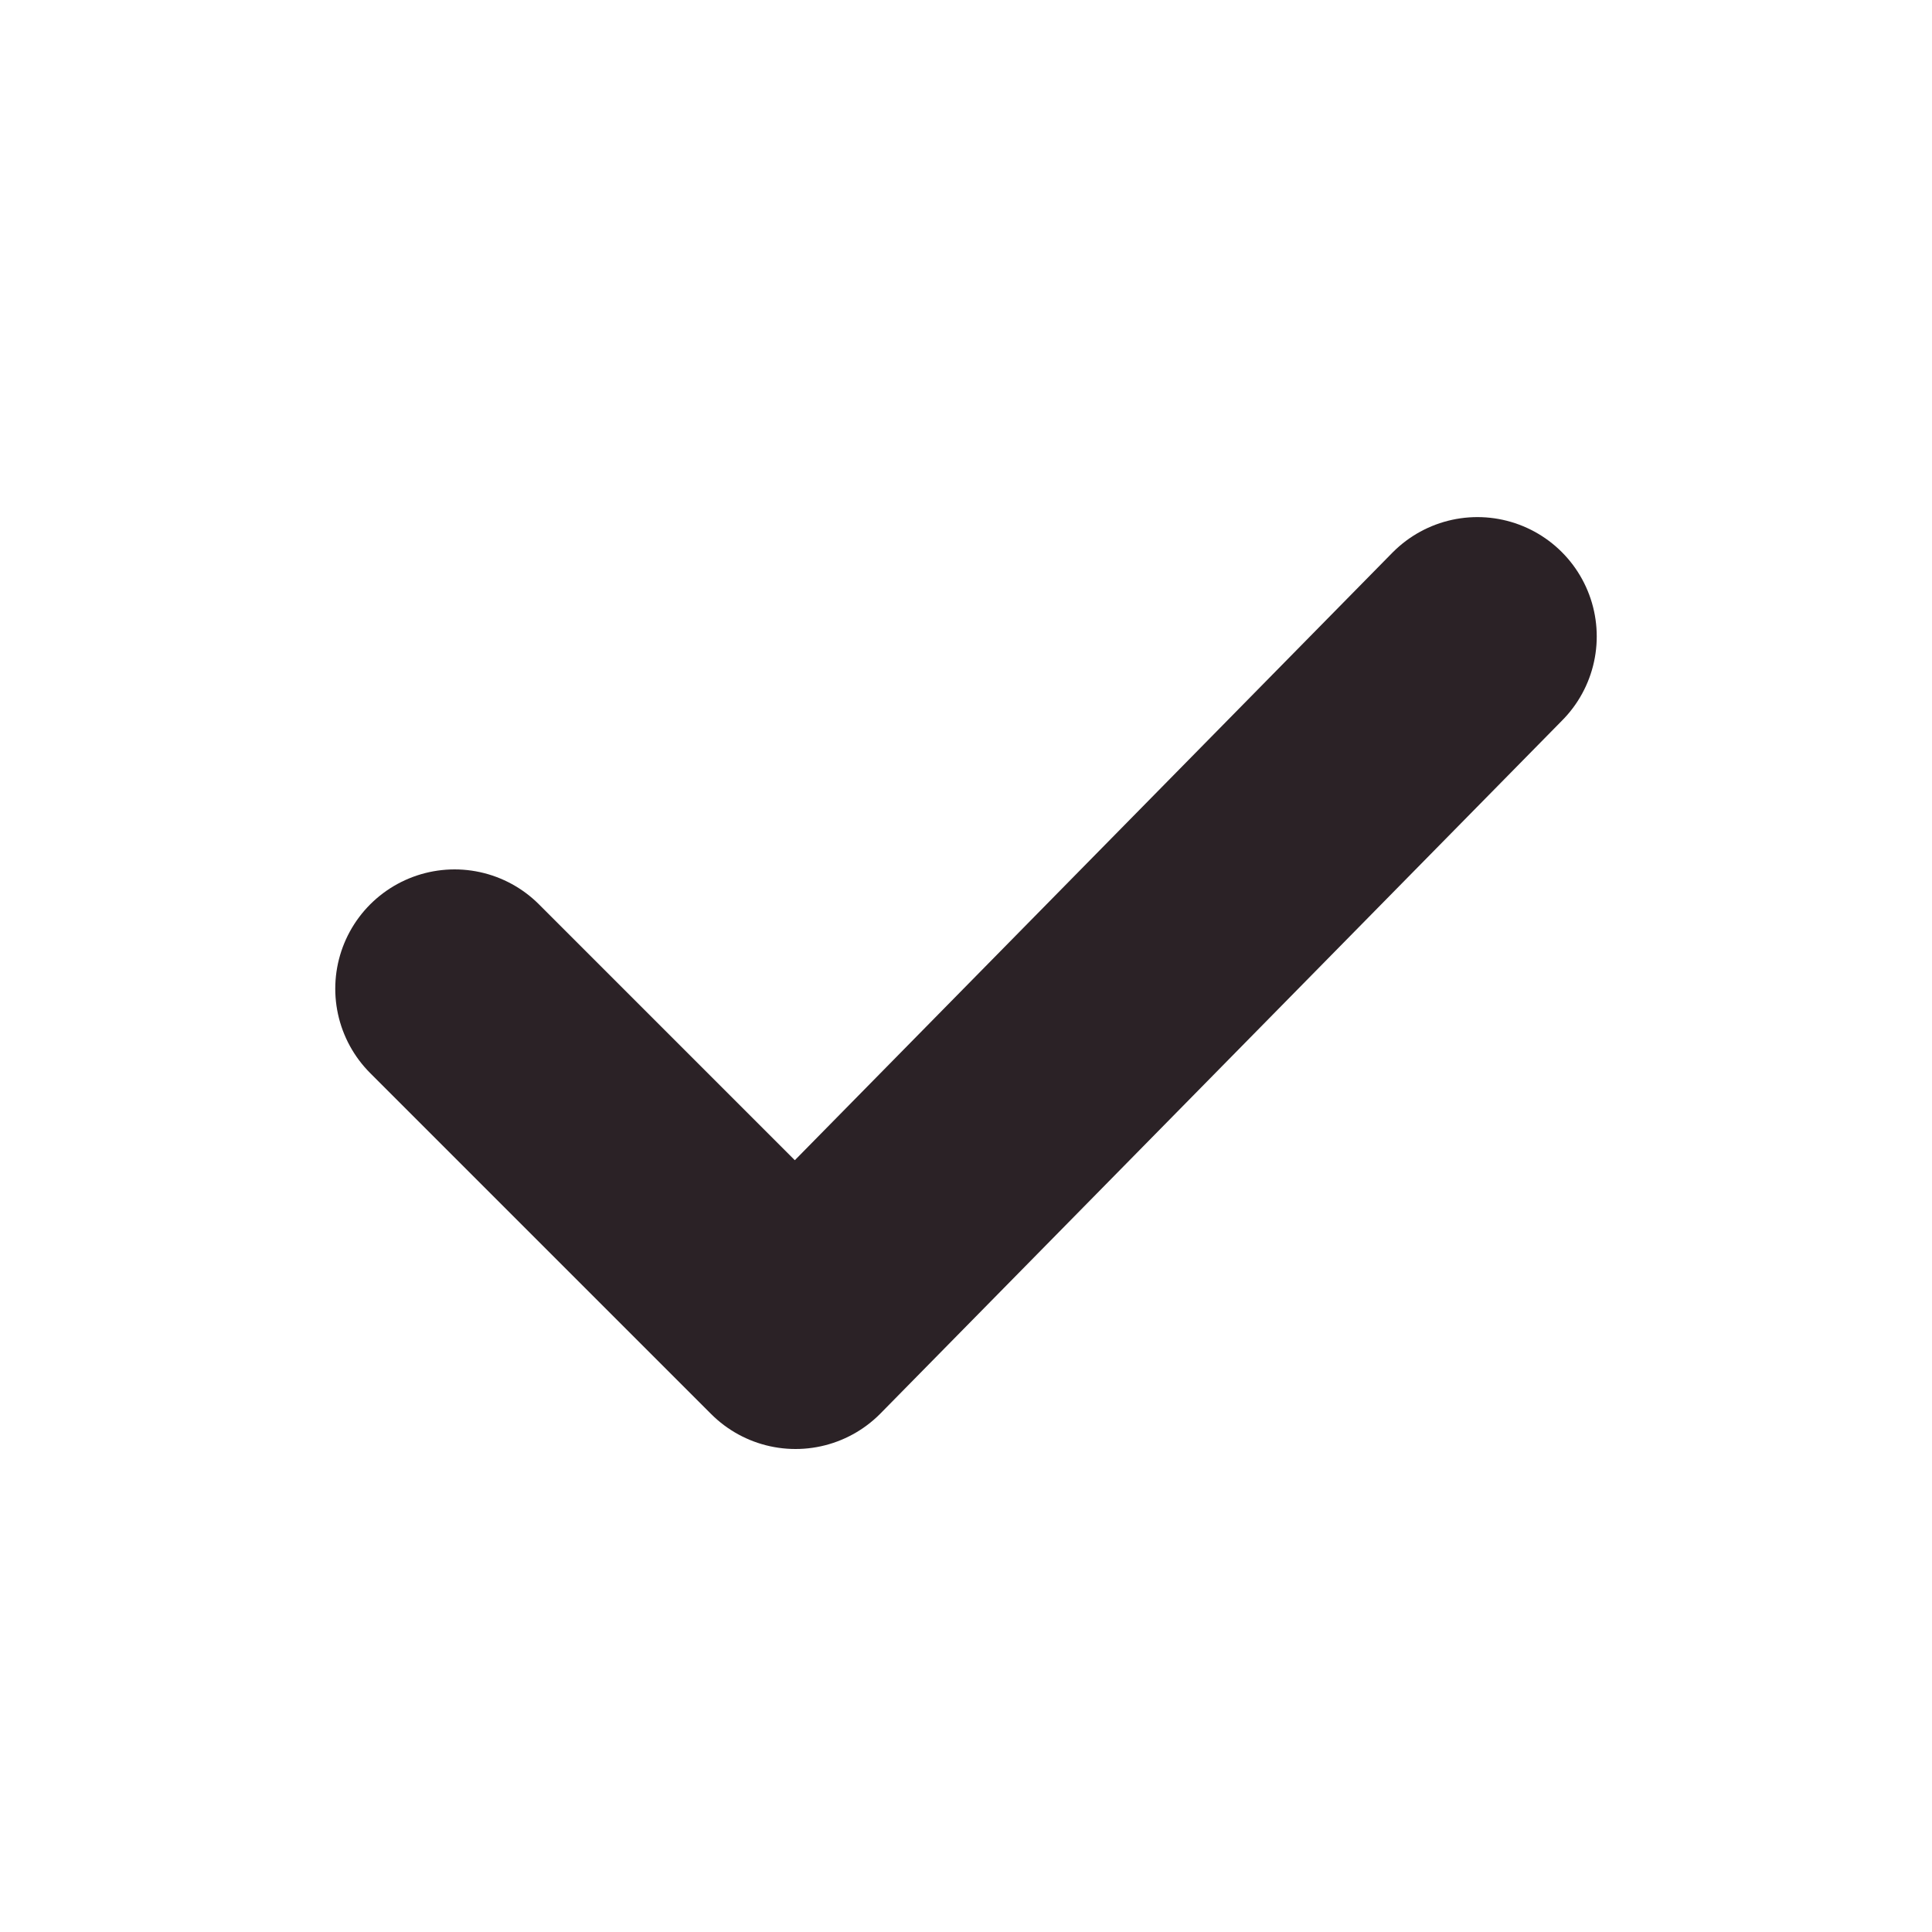
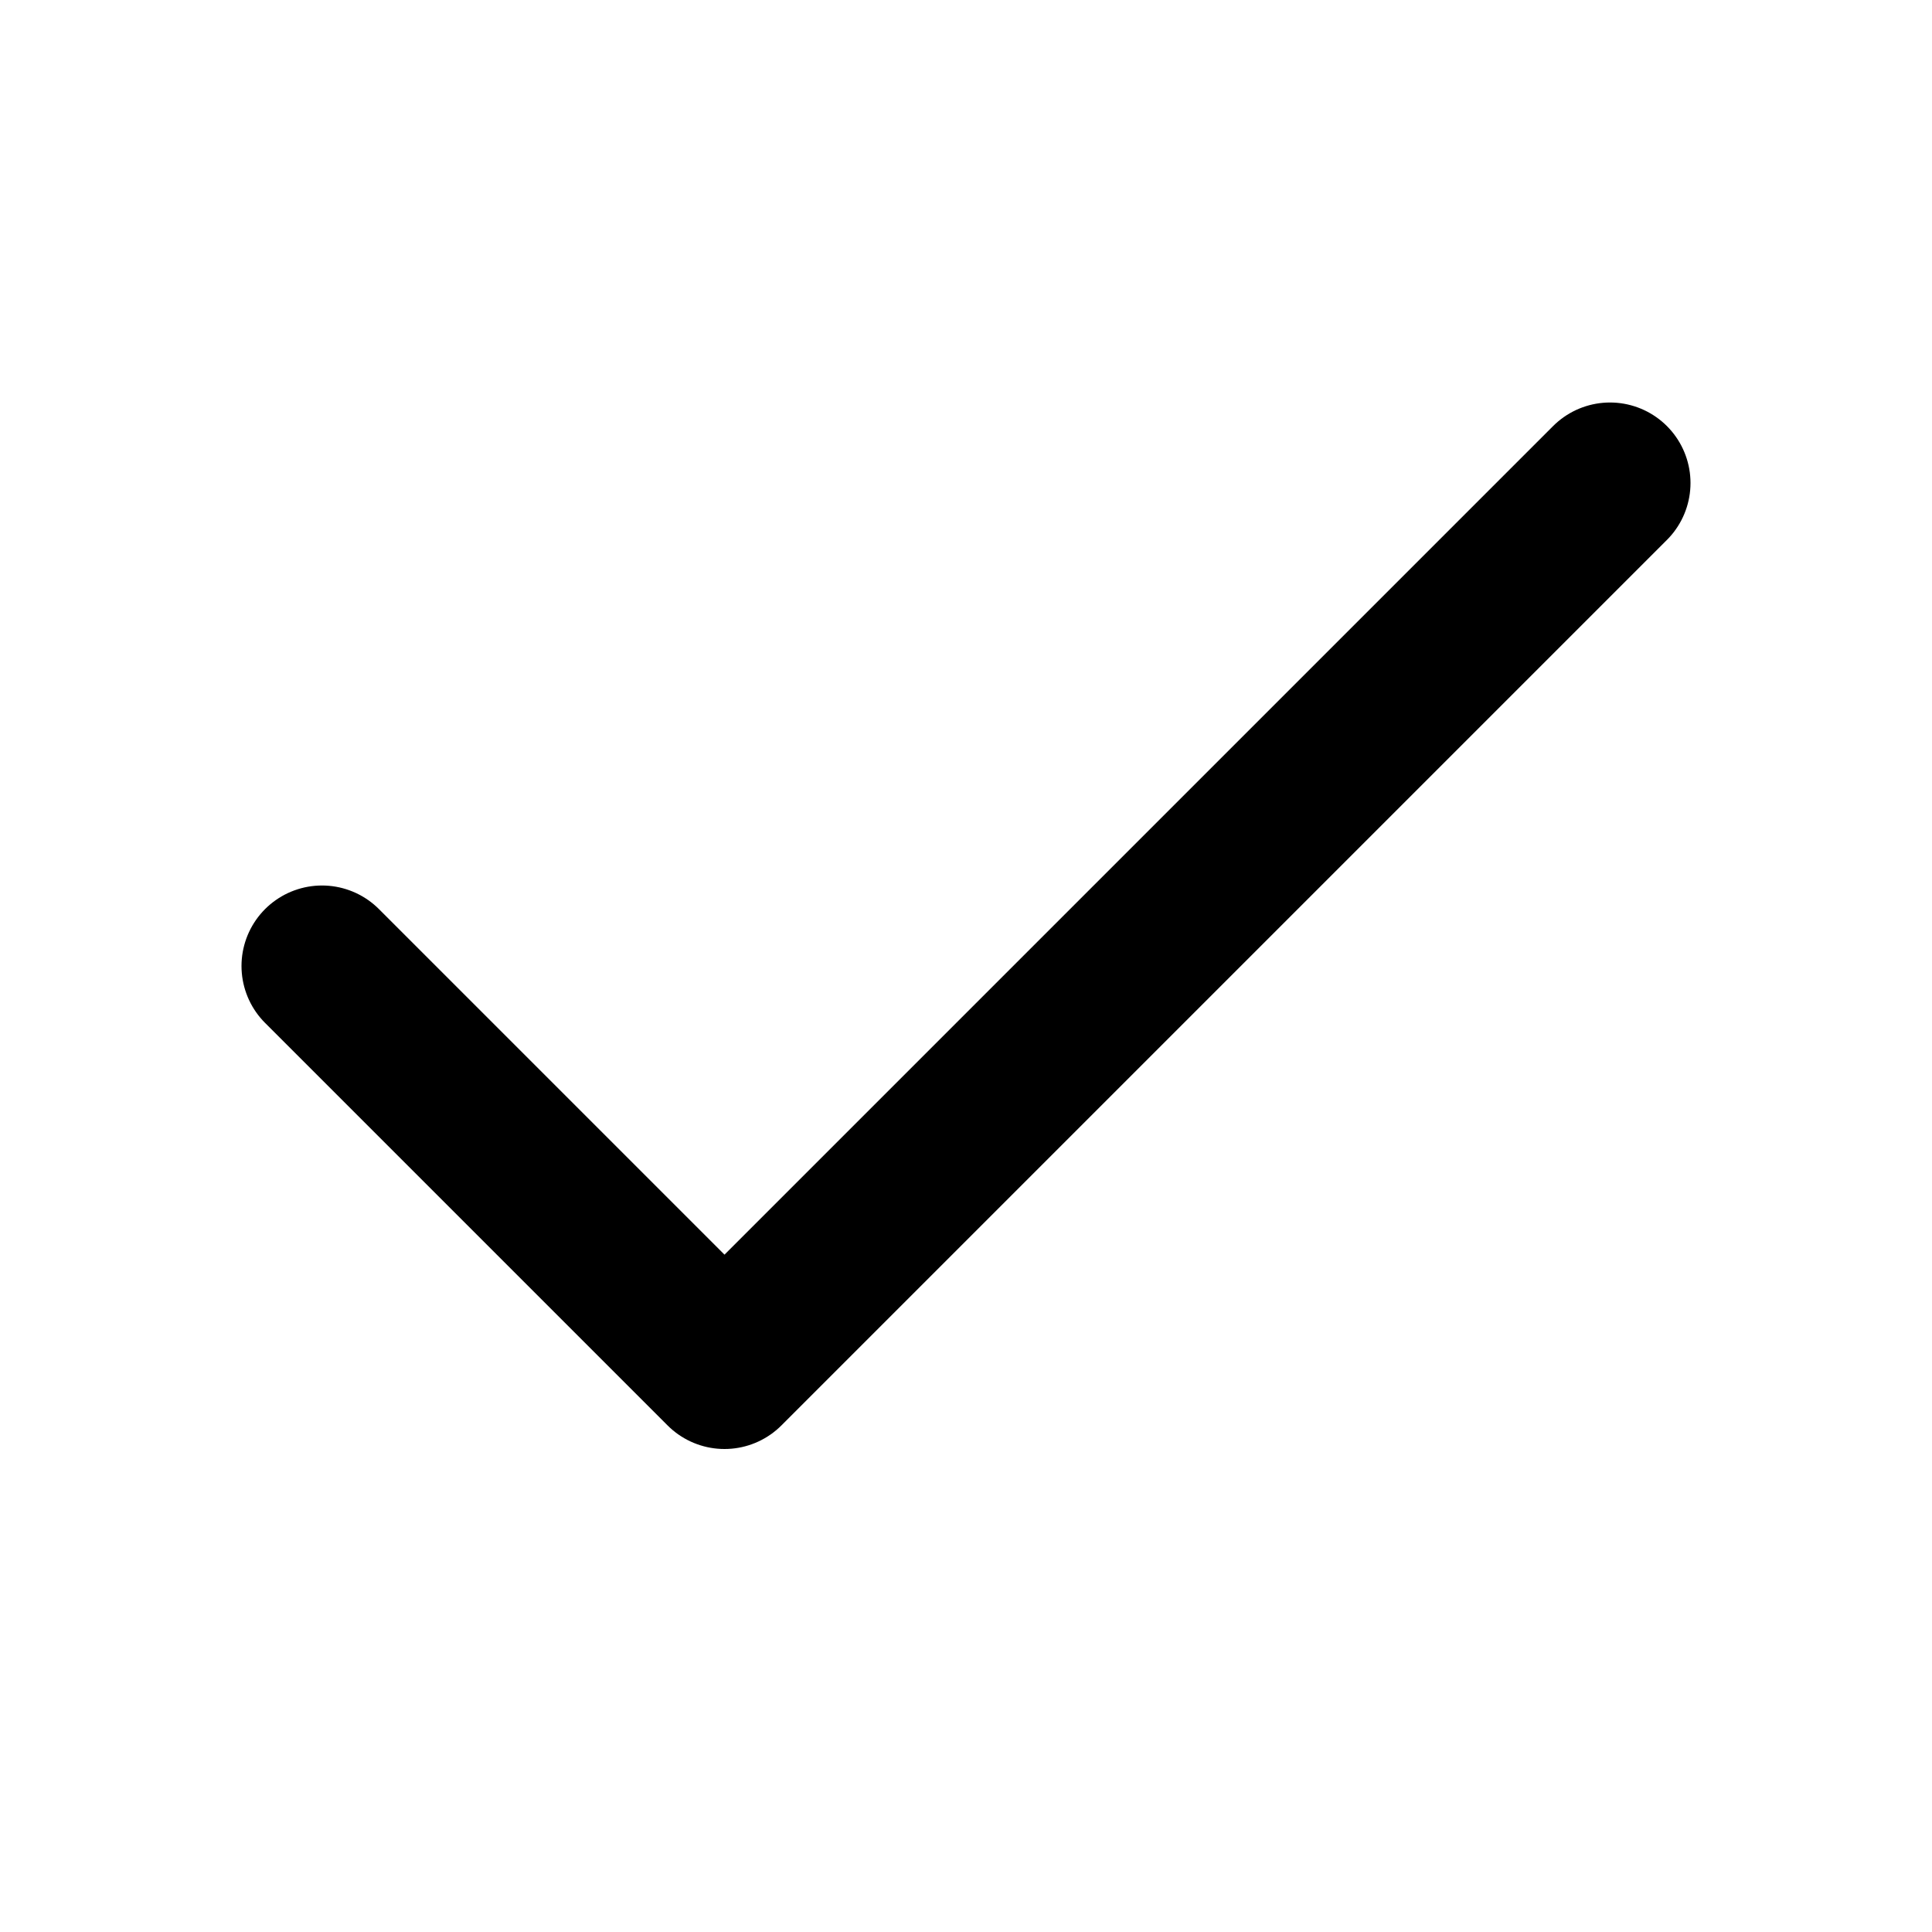
- <svg xmlns="http://www.w3.org/2000/svg" width="17" height="17" viewBox="0 0 17 17">
-   <path d="M4 8.7 L7 11.7 L13 5.6" fill="none" stroke="#2B2226" stroke-width="2.1" stroke-linecap="round" stroke-linejoin="round" />
+ <svg xmlns="http://www.w3.org/2000/svg" class="lucide lucide-check" width="24" height="24" viewBox="0 0 24 24" fill="none" stroke="currentColor" stroke-width="2" stroke-linecap="round" stroke-linejoin="round">
+   <path d="M20 6 9 17l-5-5" />
</svg>
